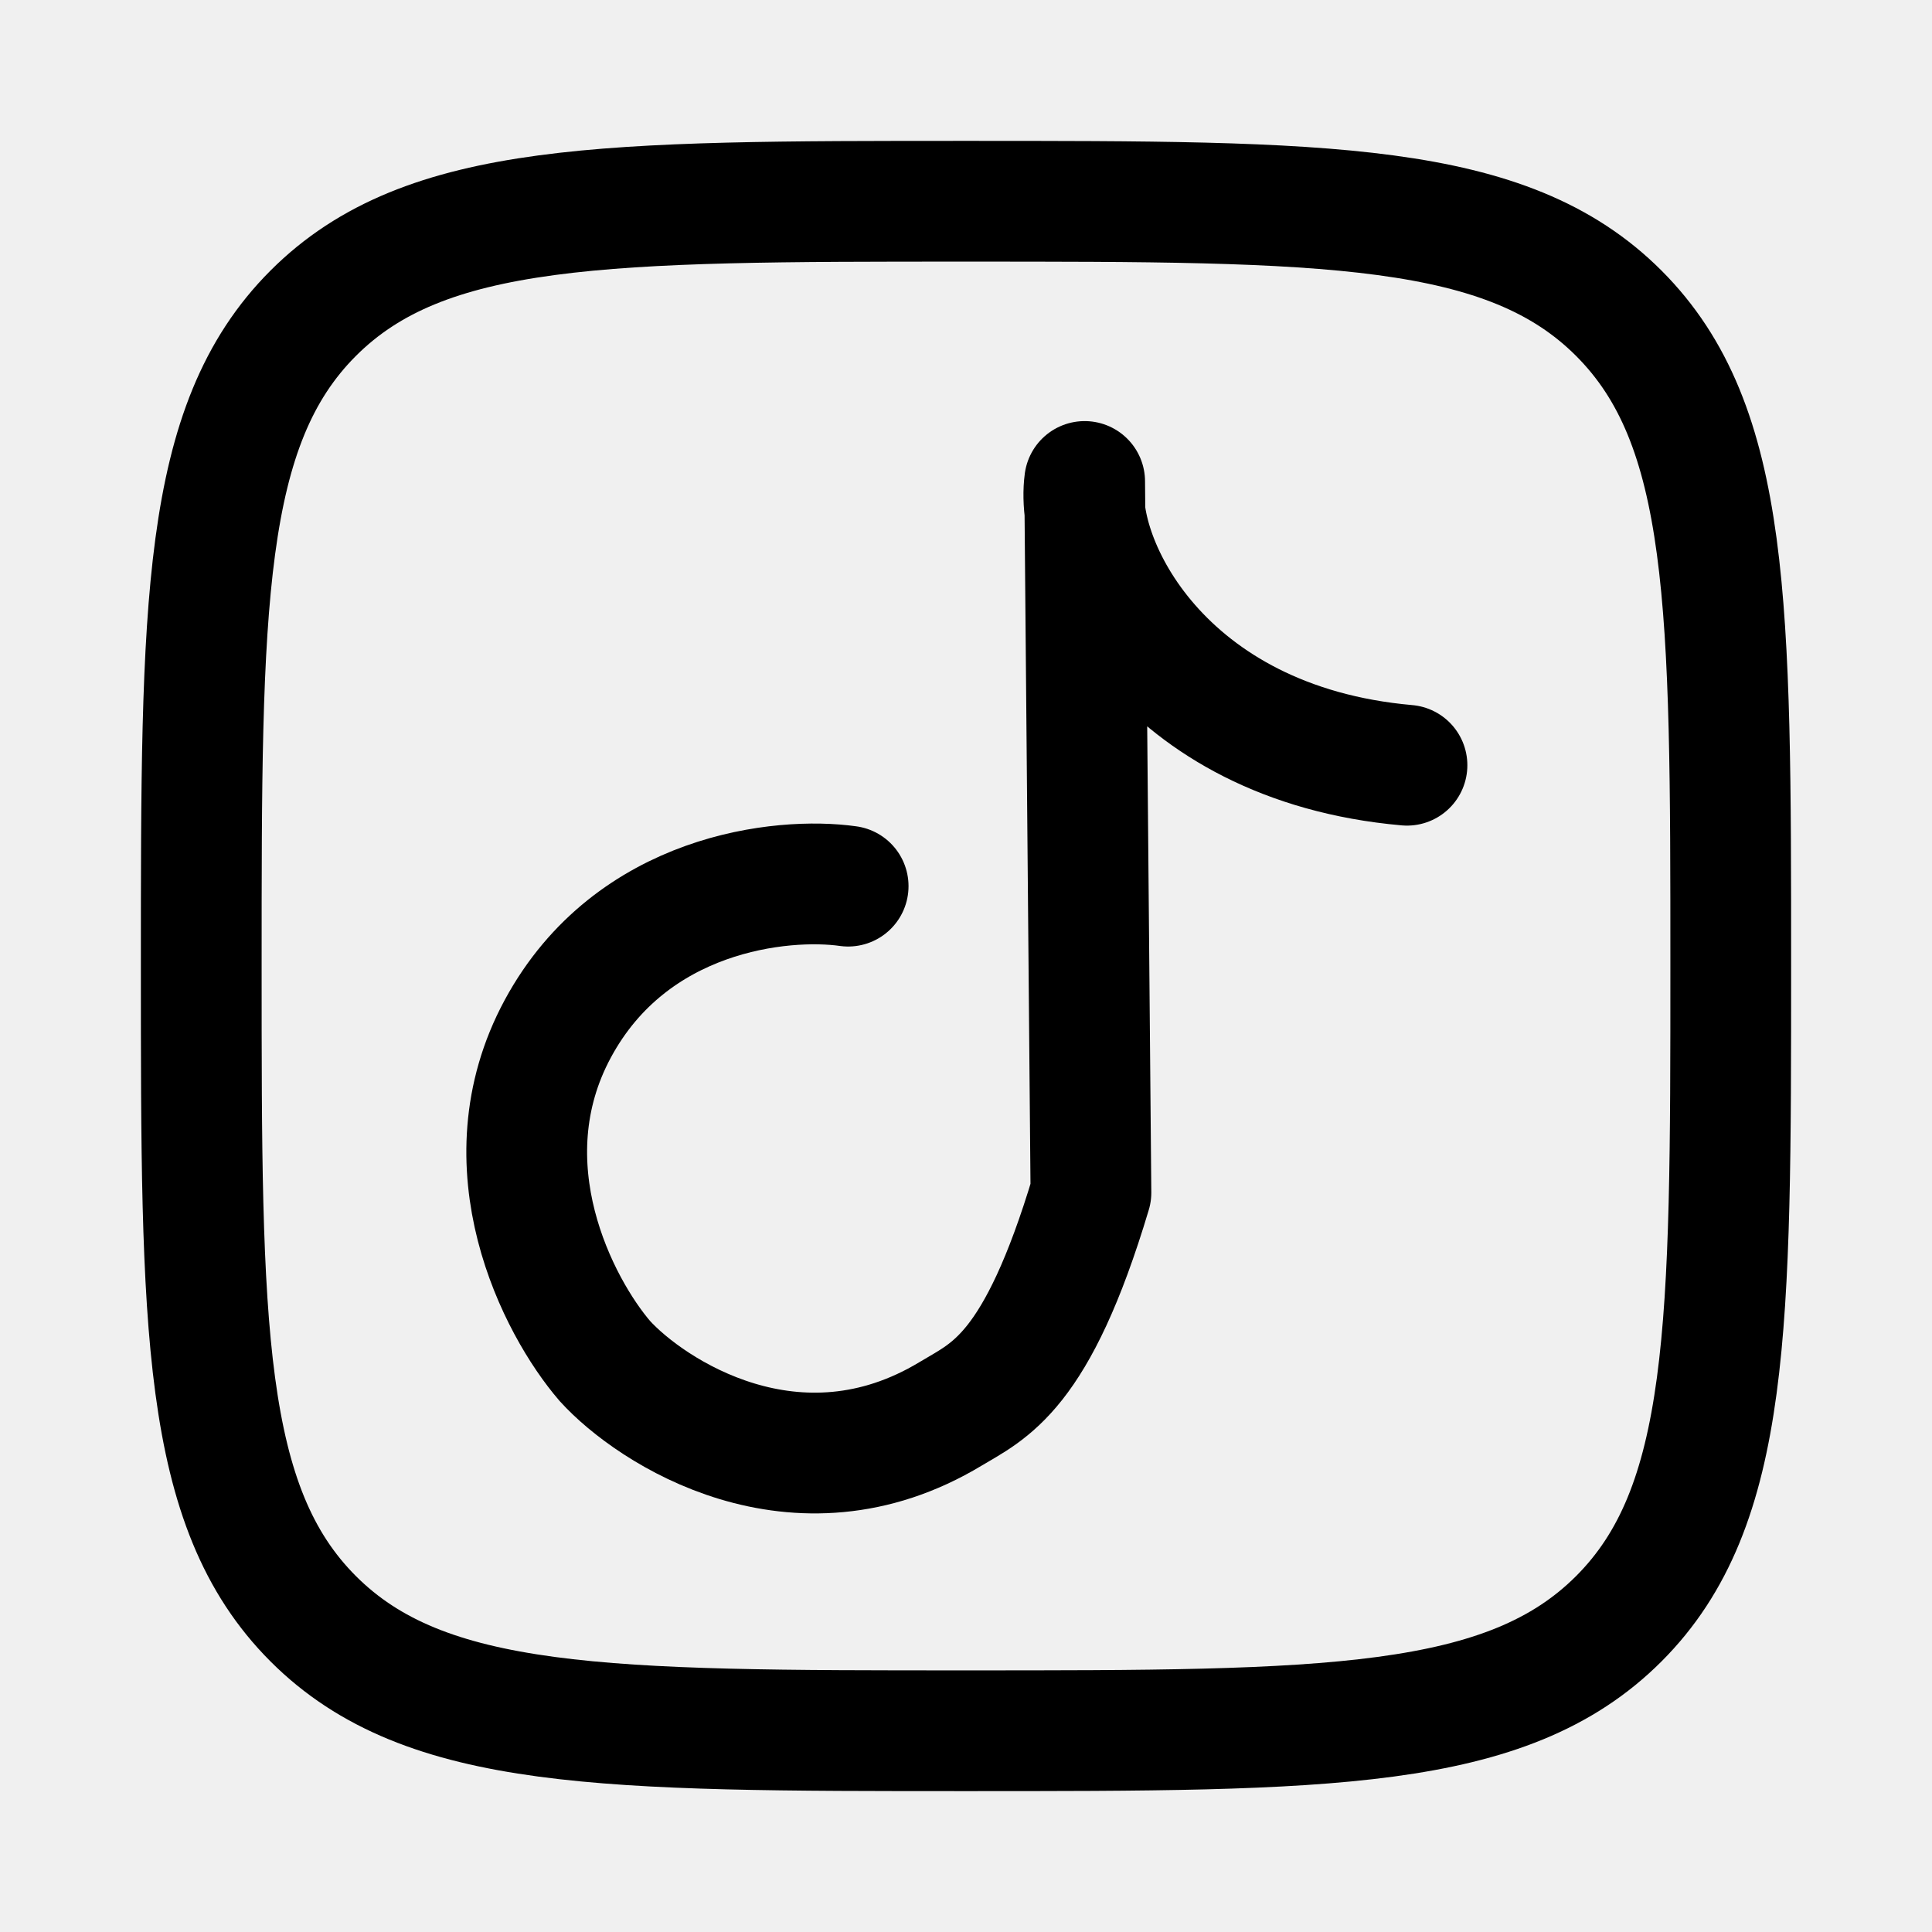
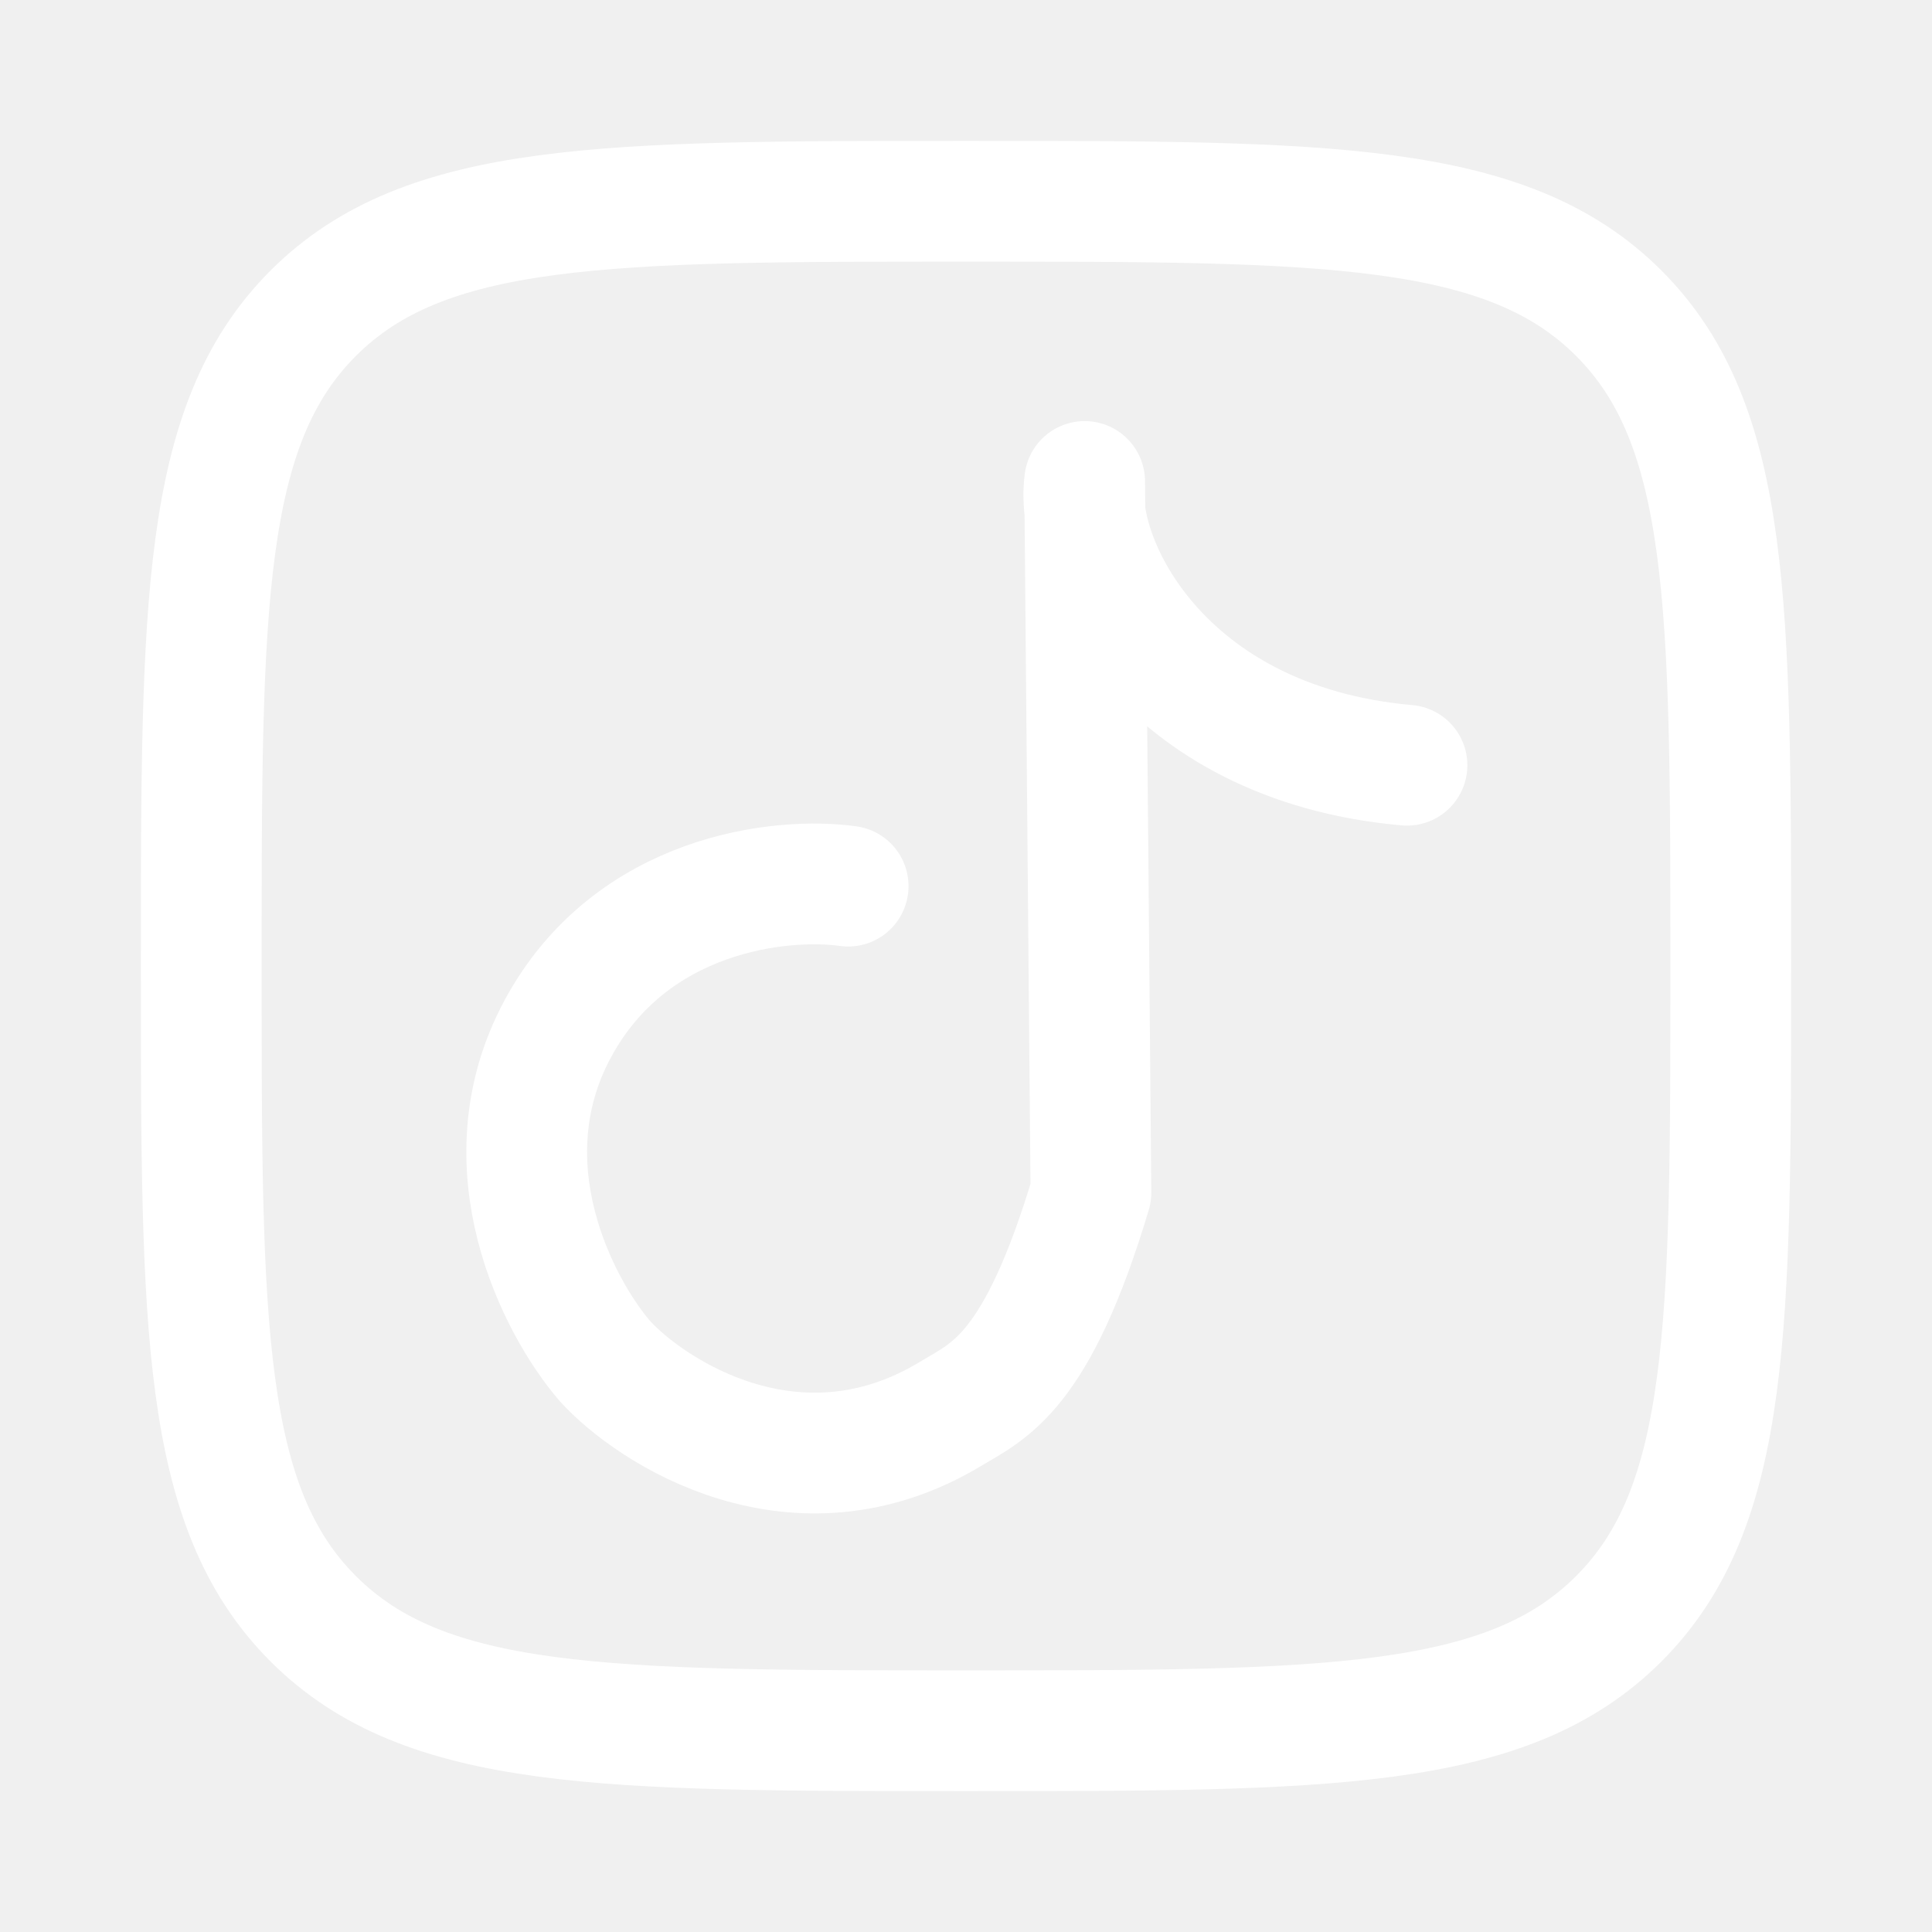
<svg xmlns="http://www.w3.org/2000/svg" width="24" height="24" viewBox="0 0 24 24">
-   <g fill="none" stroke="currentColor" stroke-linejoin="round" stroke-width="1.5">
+   <g fill="none" stroke="white" stroke-linejoin="round" stroke-width="1.5">
    <path d="M2.5 12c0-4.478 0-6.718 1.391-8.109S7.521 2.5 12 2.5c4.478 0 6.718 0 8.109 1.391S21.5 7.521 21.5 12c0 4.478 0 6.718-1.391 8.109S16.479 21.5 12 21.5c-4.478 0-6.718 0-8.109-1.391S2.5 16.479 2.5 12Z" />
    <path stroke-linecap="round" d="M10.536 11.008c-.82-.116-2.69.075-3.606 1.77s.007 3.459.584 4.129c.569.627 2.378 1.814 4.297.655c.476-.287 1.069-.502 1.741-2.747l-.078-8.834c-.13.973.945 3.255 4.004 3.525" />
  </g>
</svg>
